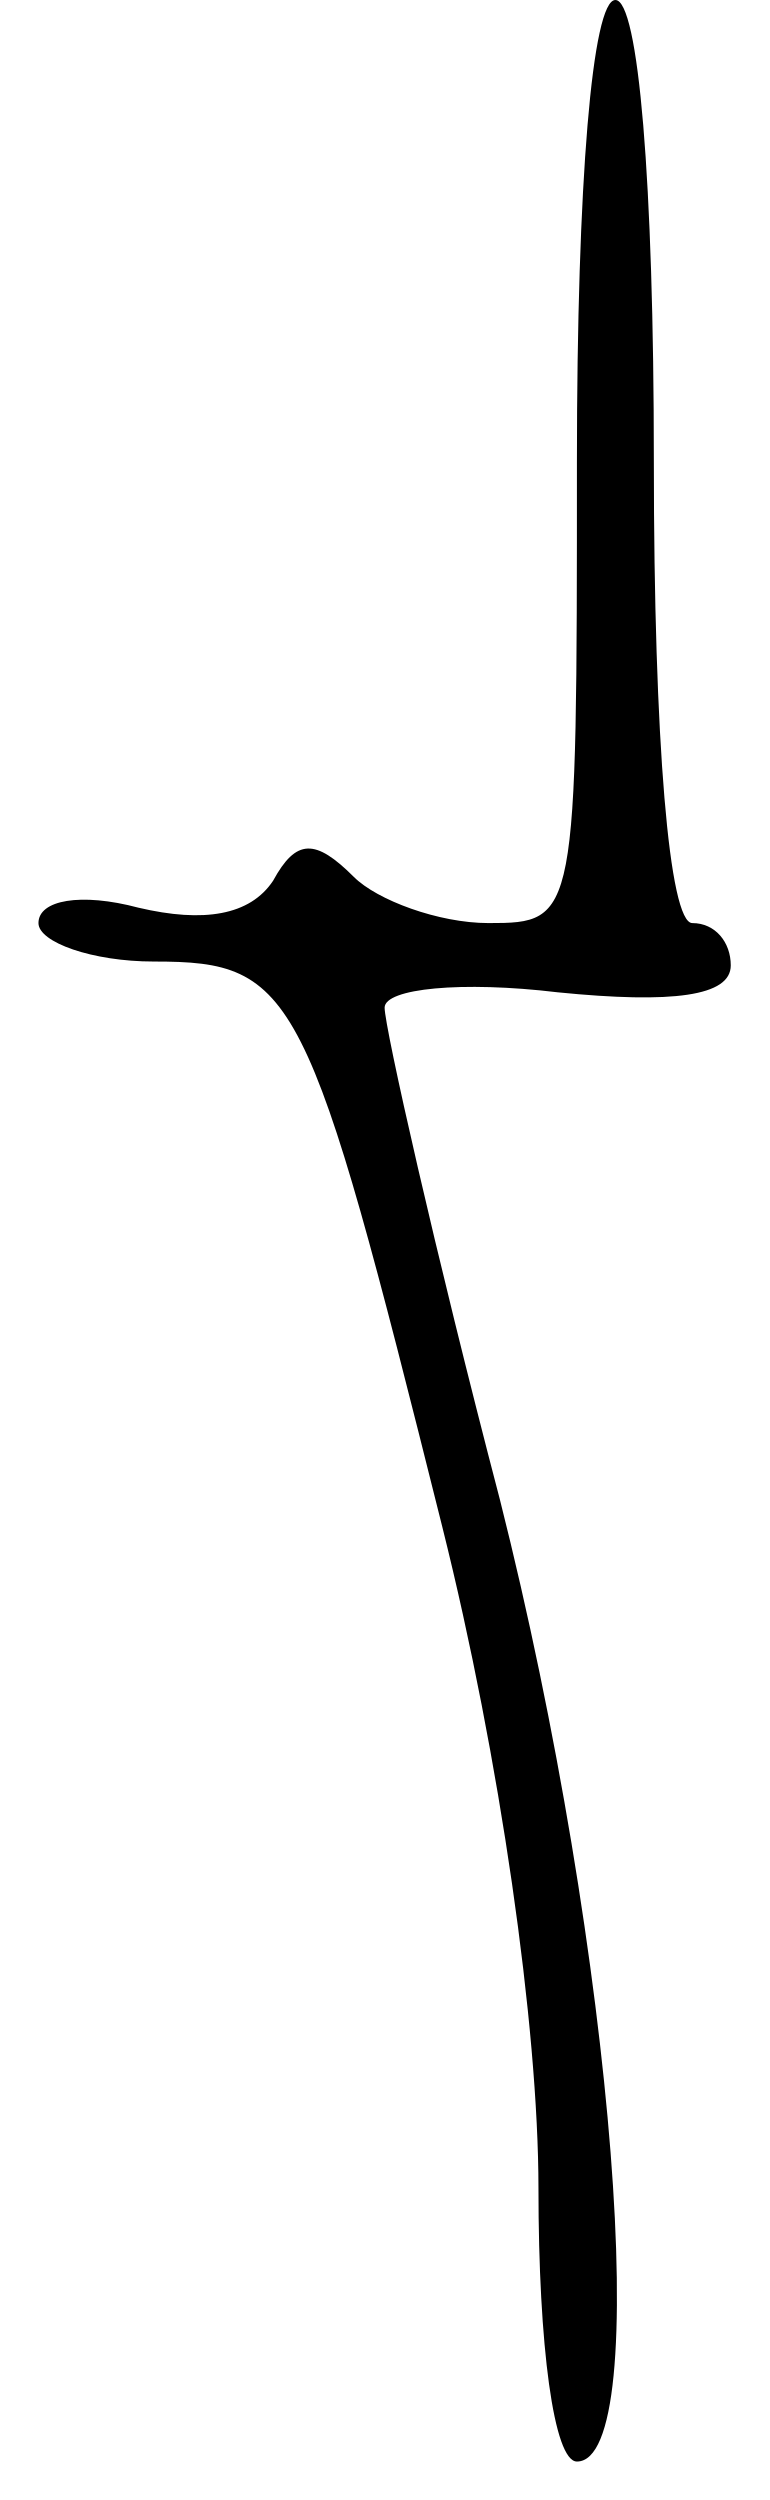
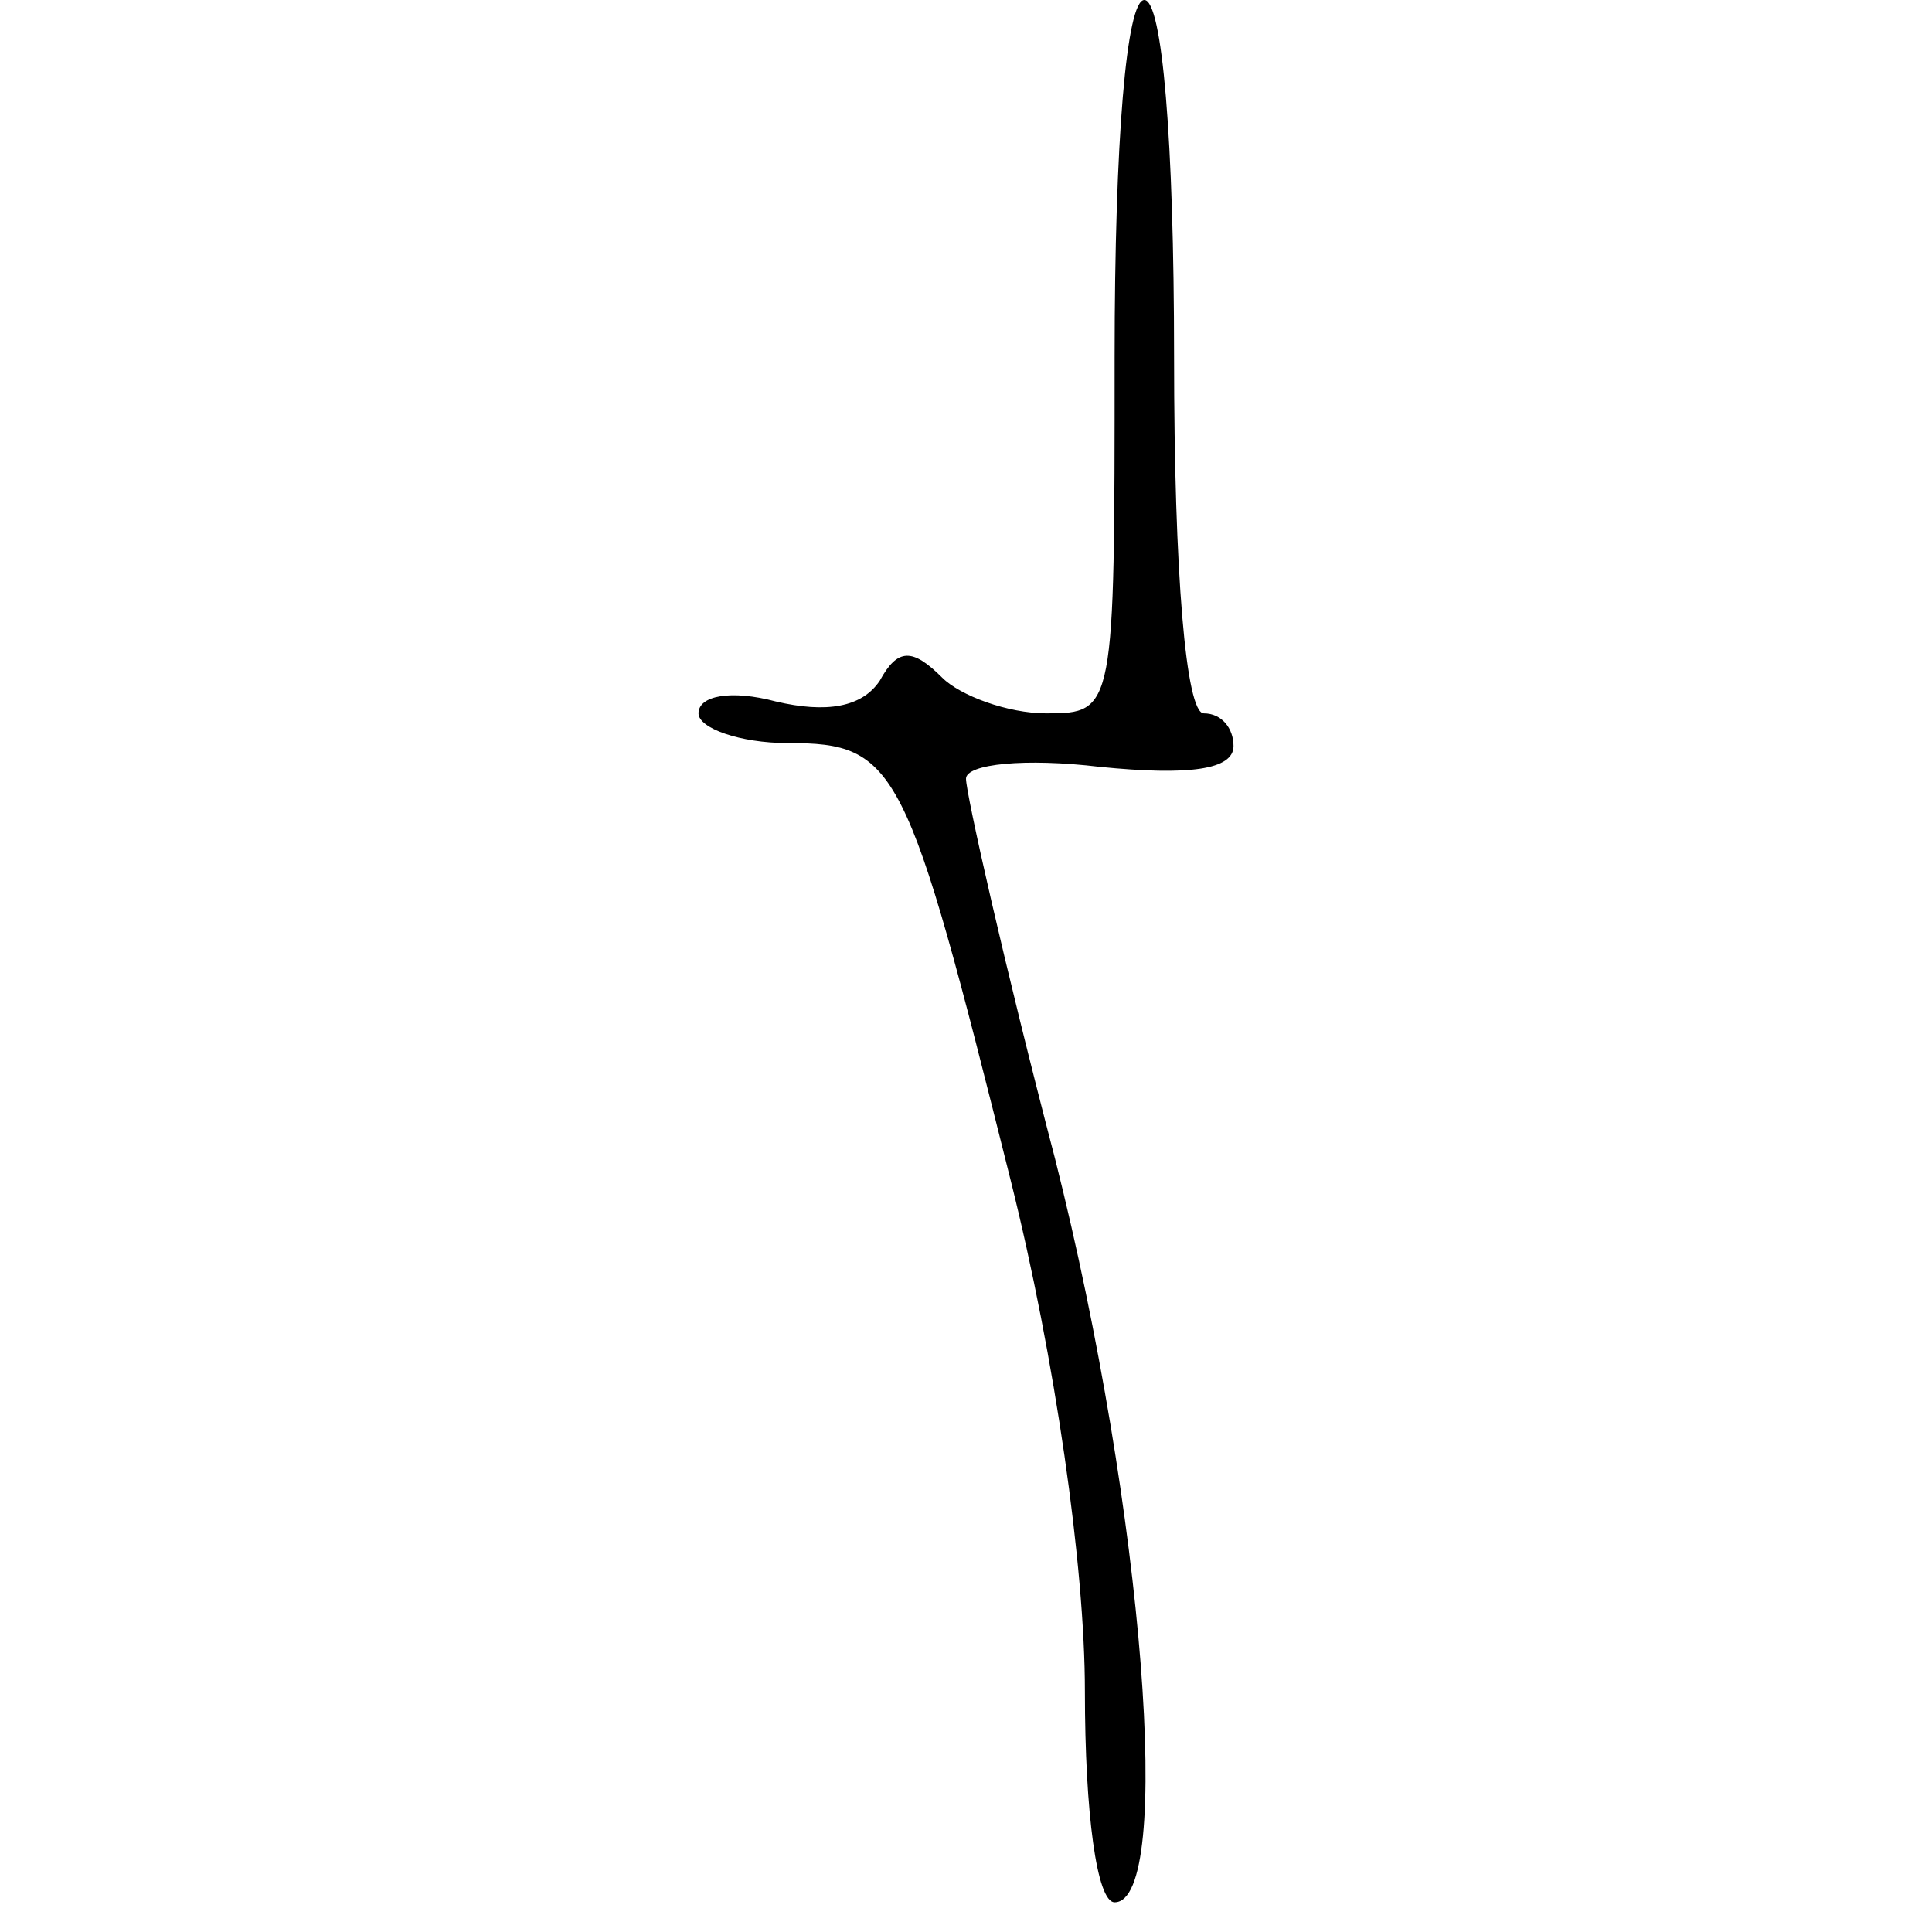
- <svg xmlns="http://www.w3.org/2000/svg" version="1.0" width="20pt" height="65pt" viewBox="0 0 20 65" preserveAspectRatio="xMidYMid meet">
+ <svg xmlns="http://www.w3.org/2000/svg" version="1.0" width="50px" height="50px" viewBox="0 0 20 65" preserveAspectRatio="xMidYMid meet">
  <g transform="translate(0,65) scale(0.1,-0.1)" fill="#000000" stroke="none">
    <path d="M150 530 c0 -119 0 -120 -23 -120 -13 0 -29 6 -35 12 -10 10 -15 10 -21 -1 -6 -9 -18 -11 -35 -7 -15 4 -26 2 -26 -4 0 -5 14 -10 30 -10 37 0 40 -7 75 -147 15 -60 25 -130 25 -172 0 -41 4 -71 10 -71 20 0 10 131 -20 250 -17 65 -30 123 -30 128 0 5 20 7 45 4 30 -3 45 -1 45 7 0 6 -4 11 -10 11 -6 0 -10 47 -10 120 0 73 -4 120 -10 120 -6 0 -10 -47 -10 -120z" />
  </g>
</svg>
